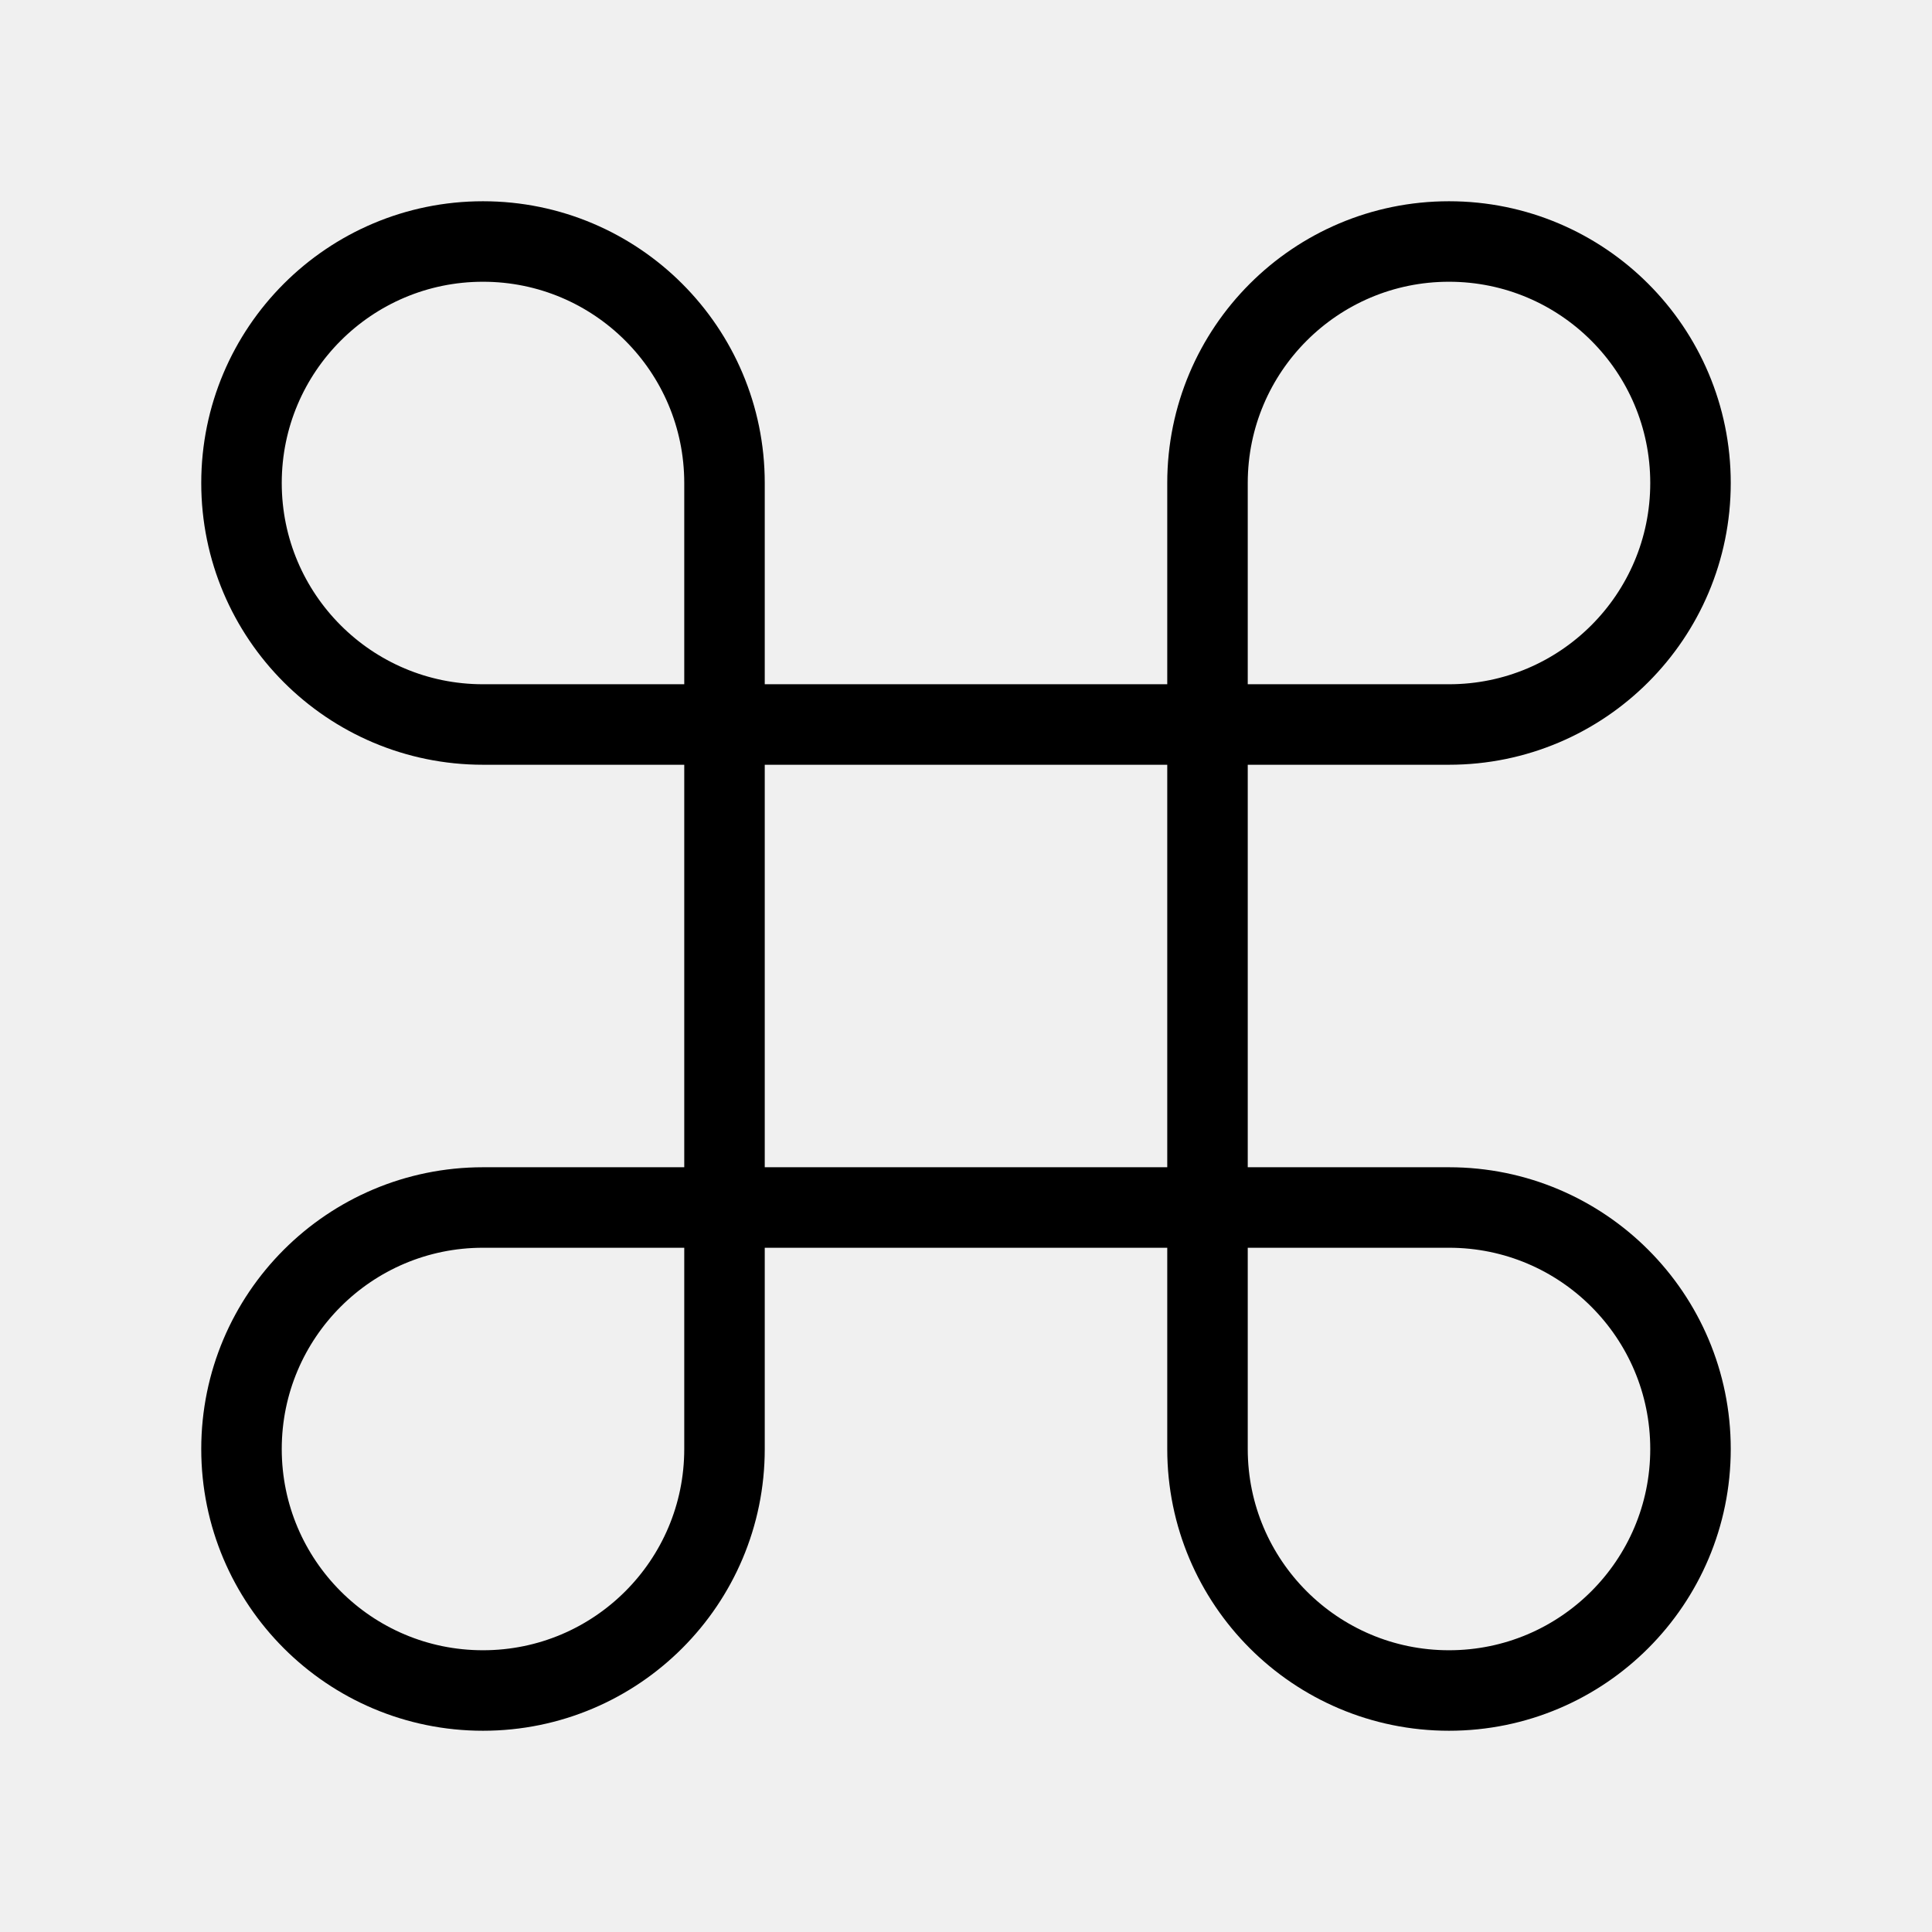
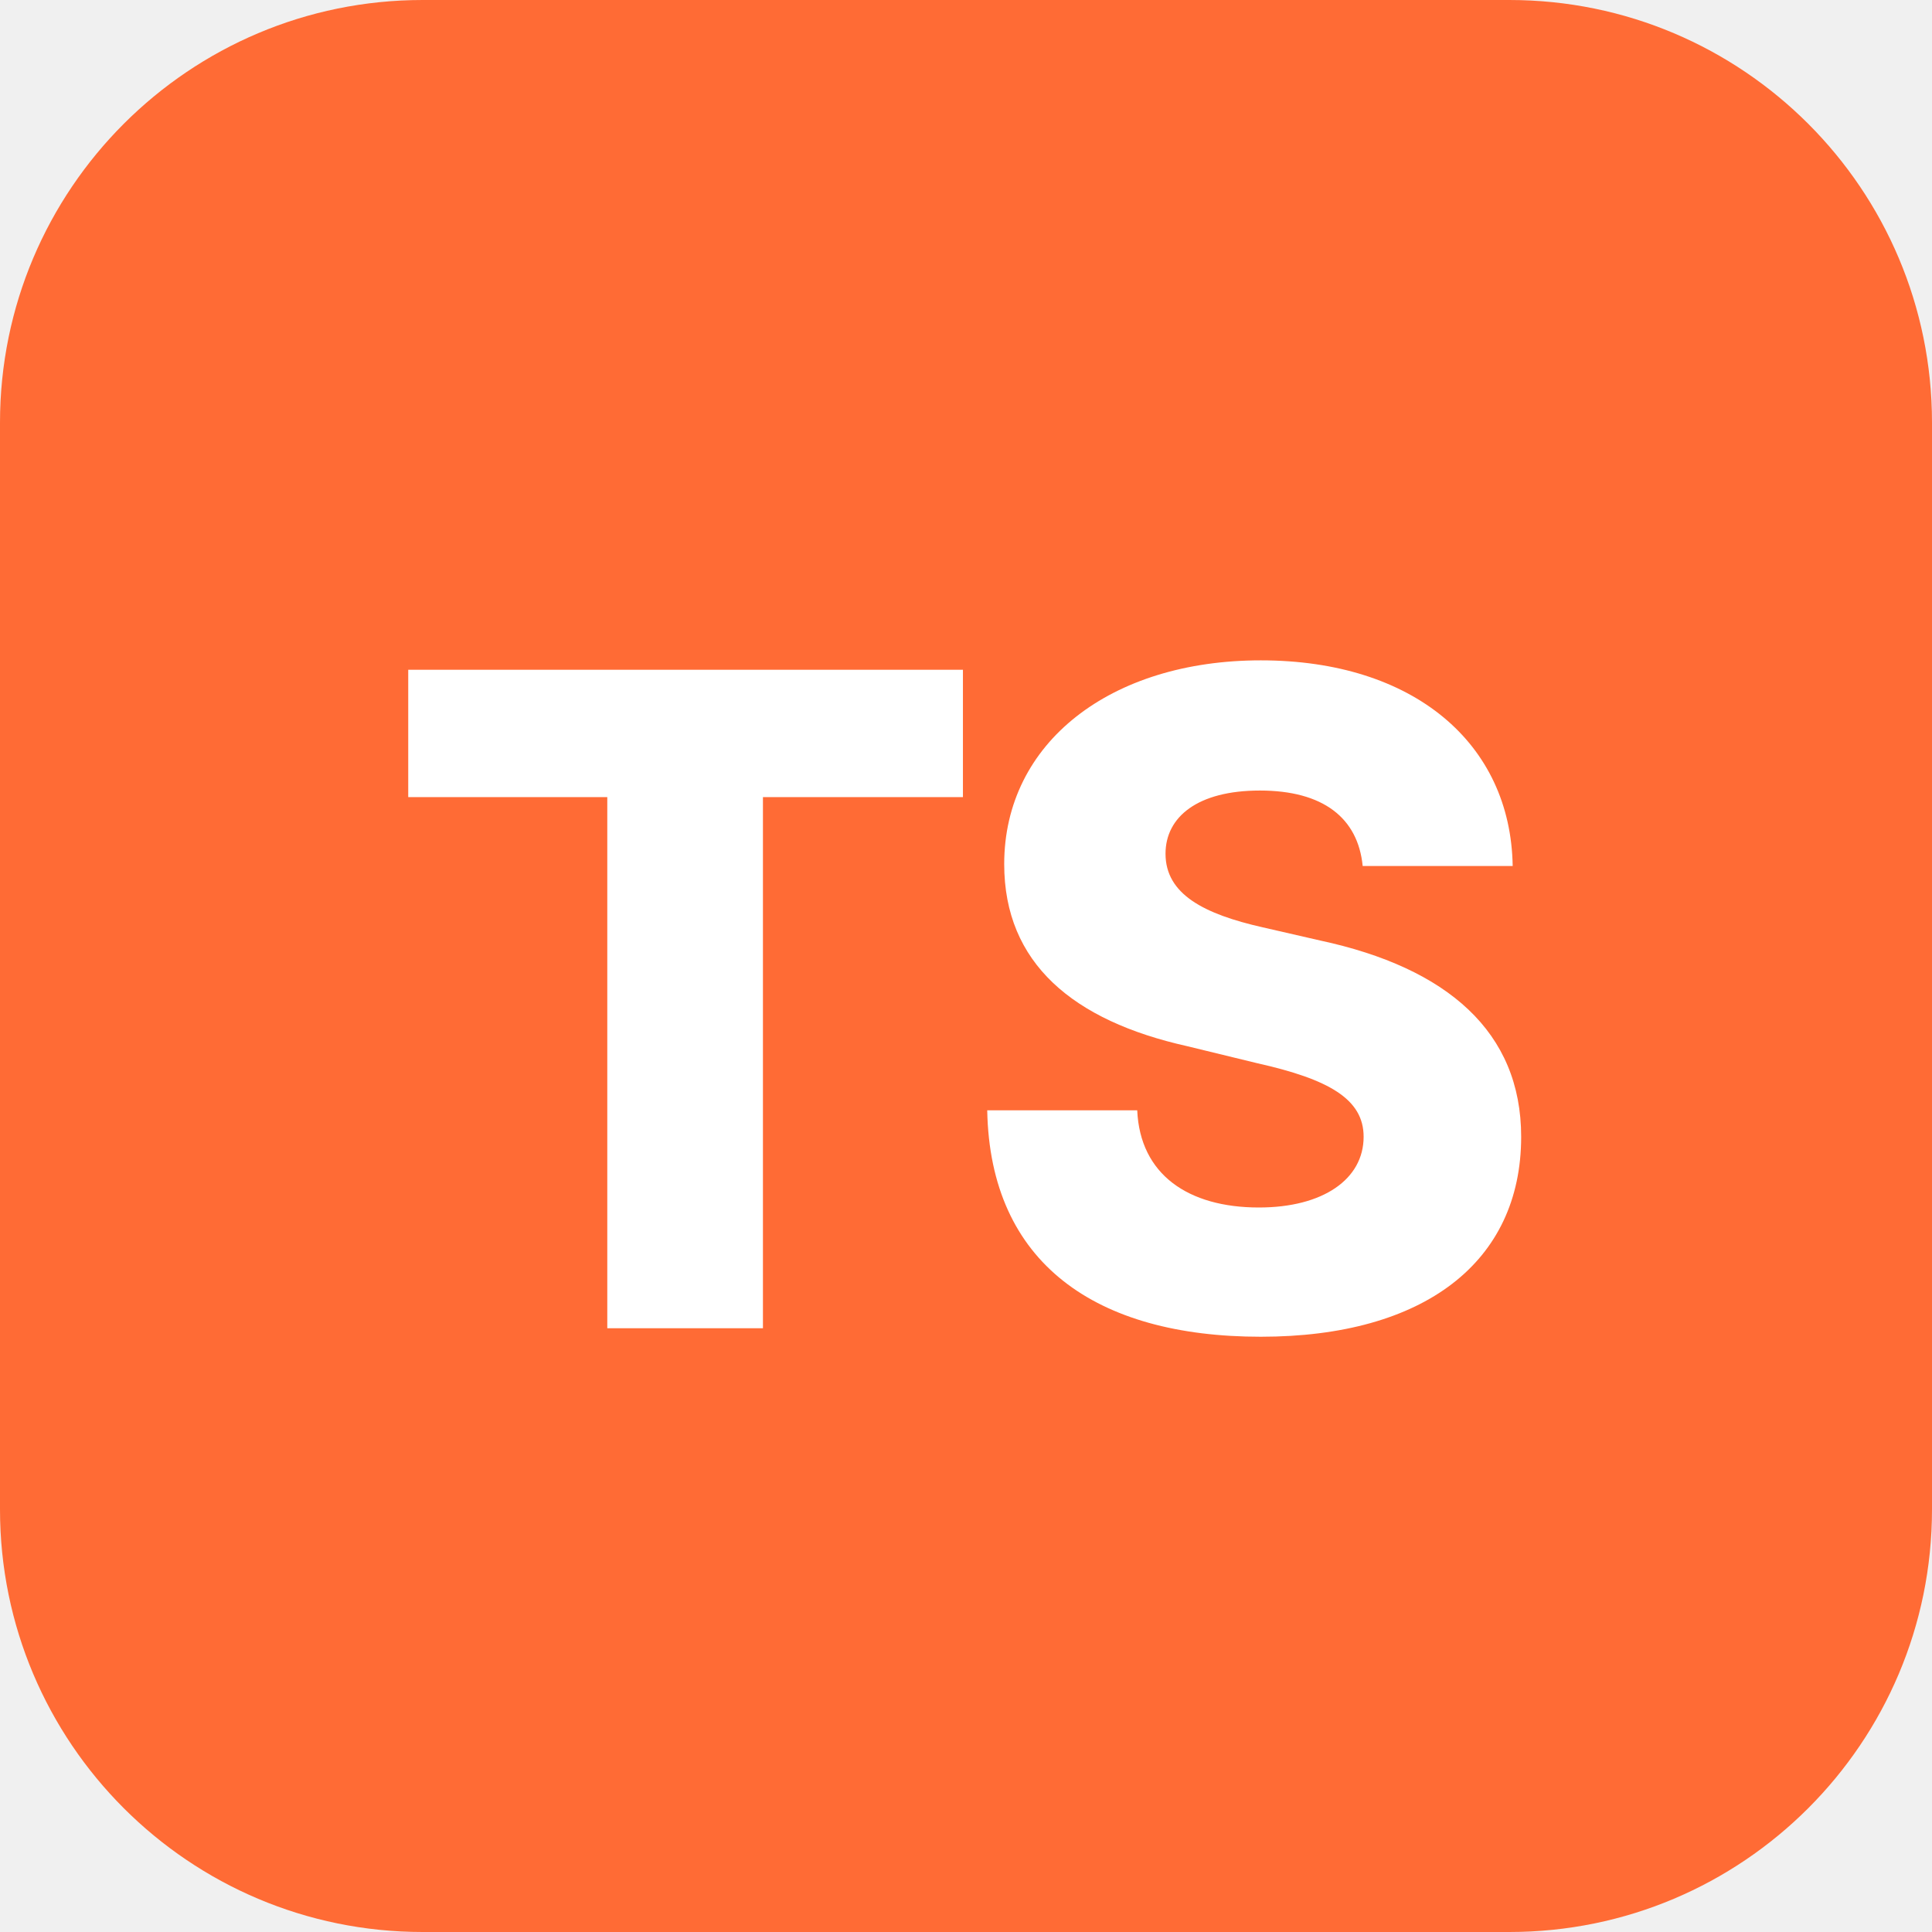
- <svg xmlns="http://www.w3.org/2000/svg" version="1.1" width="24" height="24">
-   <svg viewBox="0 0 24 24" fill="none" stroke="currentColor" strokewidth="2" strokelinecap="round" strokelinejoin="round">
-     <path d="M15 6v12a3 3 0 1 0 3-3H6a3 3 0 1 0 3 3V6a3 3 0 1 0-3 3h12a3 3 0 1 0-3-3" />
-   </svg>
-   <style>@media (prefers-color-scheme: light) { :root { filter: contrast(1) brightness(0.8); } }
- </style>
+ <svg xmlns="http://www.w3.org/2000/svg" viewBox="0 0 32 32" width="32" height="32">
+   <rect width="32" height="32" rx="7" fill="#FF6B35" />
+   <text x="16" y="22" font-family="Inter, -apple-system, BlinkMacSystemFont, 'Segoe UI', Arial, sans-serif" font-weight="800" font-size="15" text-anchor="middle" fill="#FFFFFF" letter-spacing="-0.5">TS</text>
</svg>
